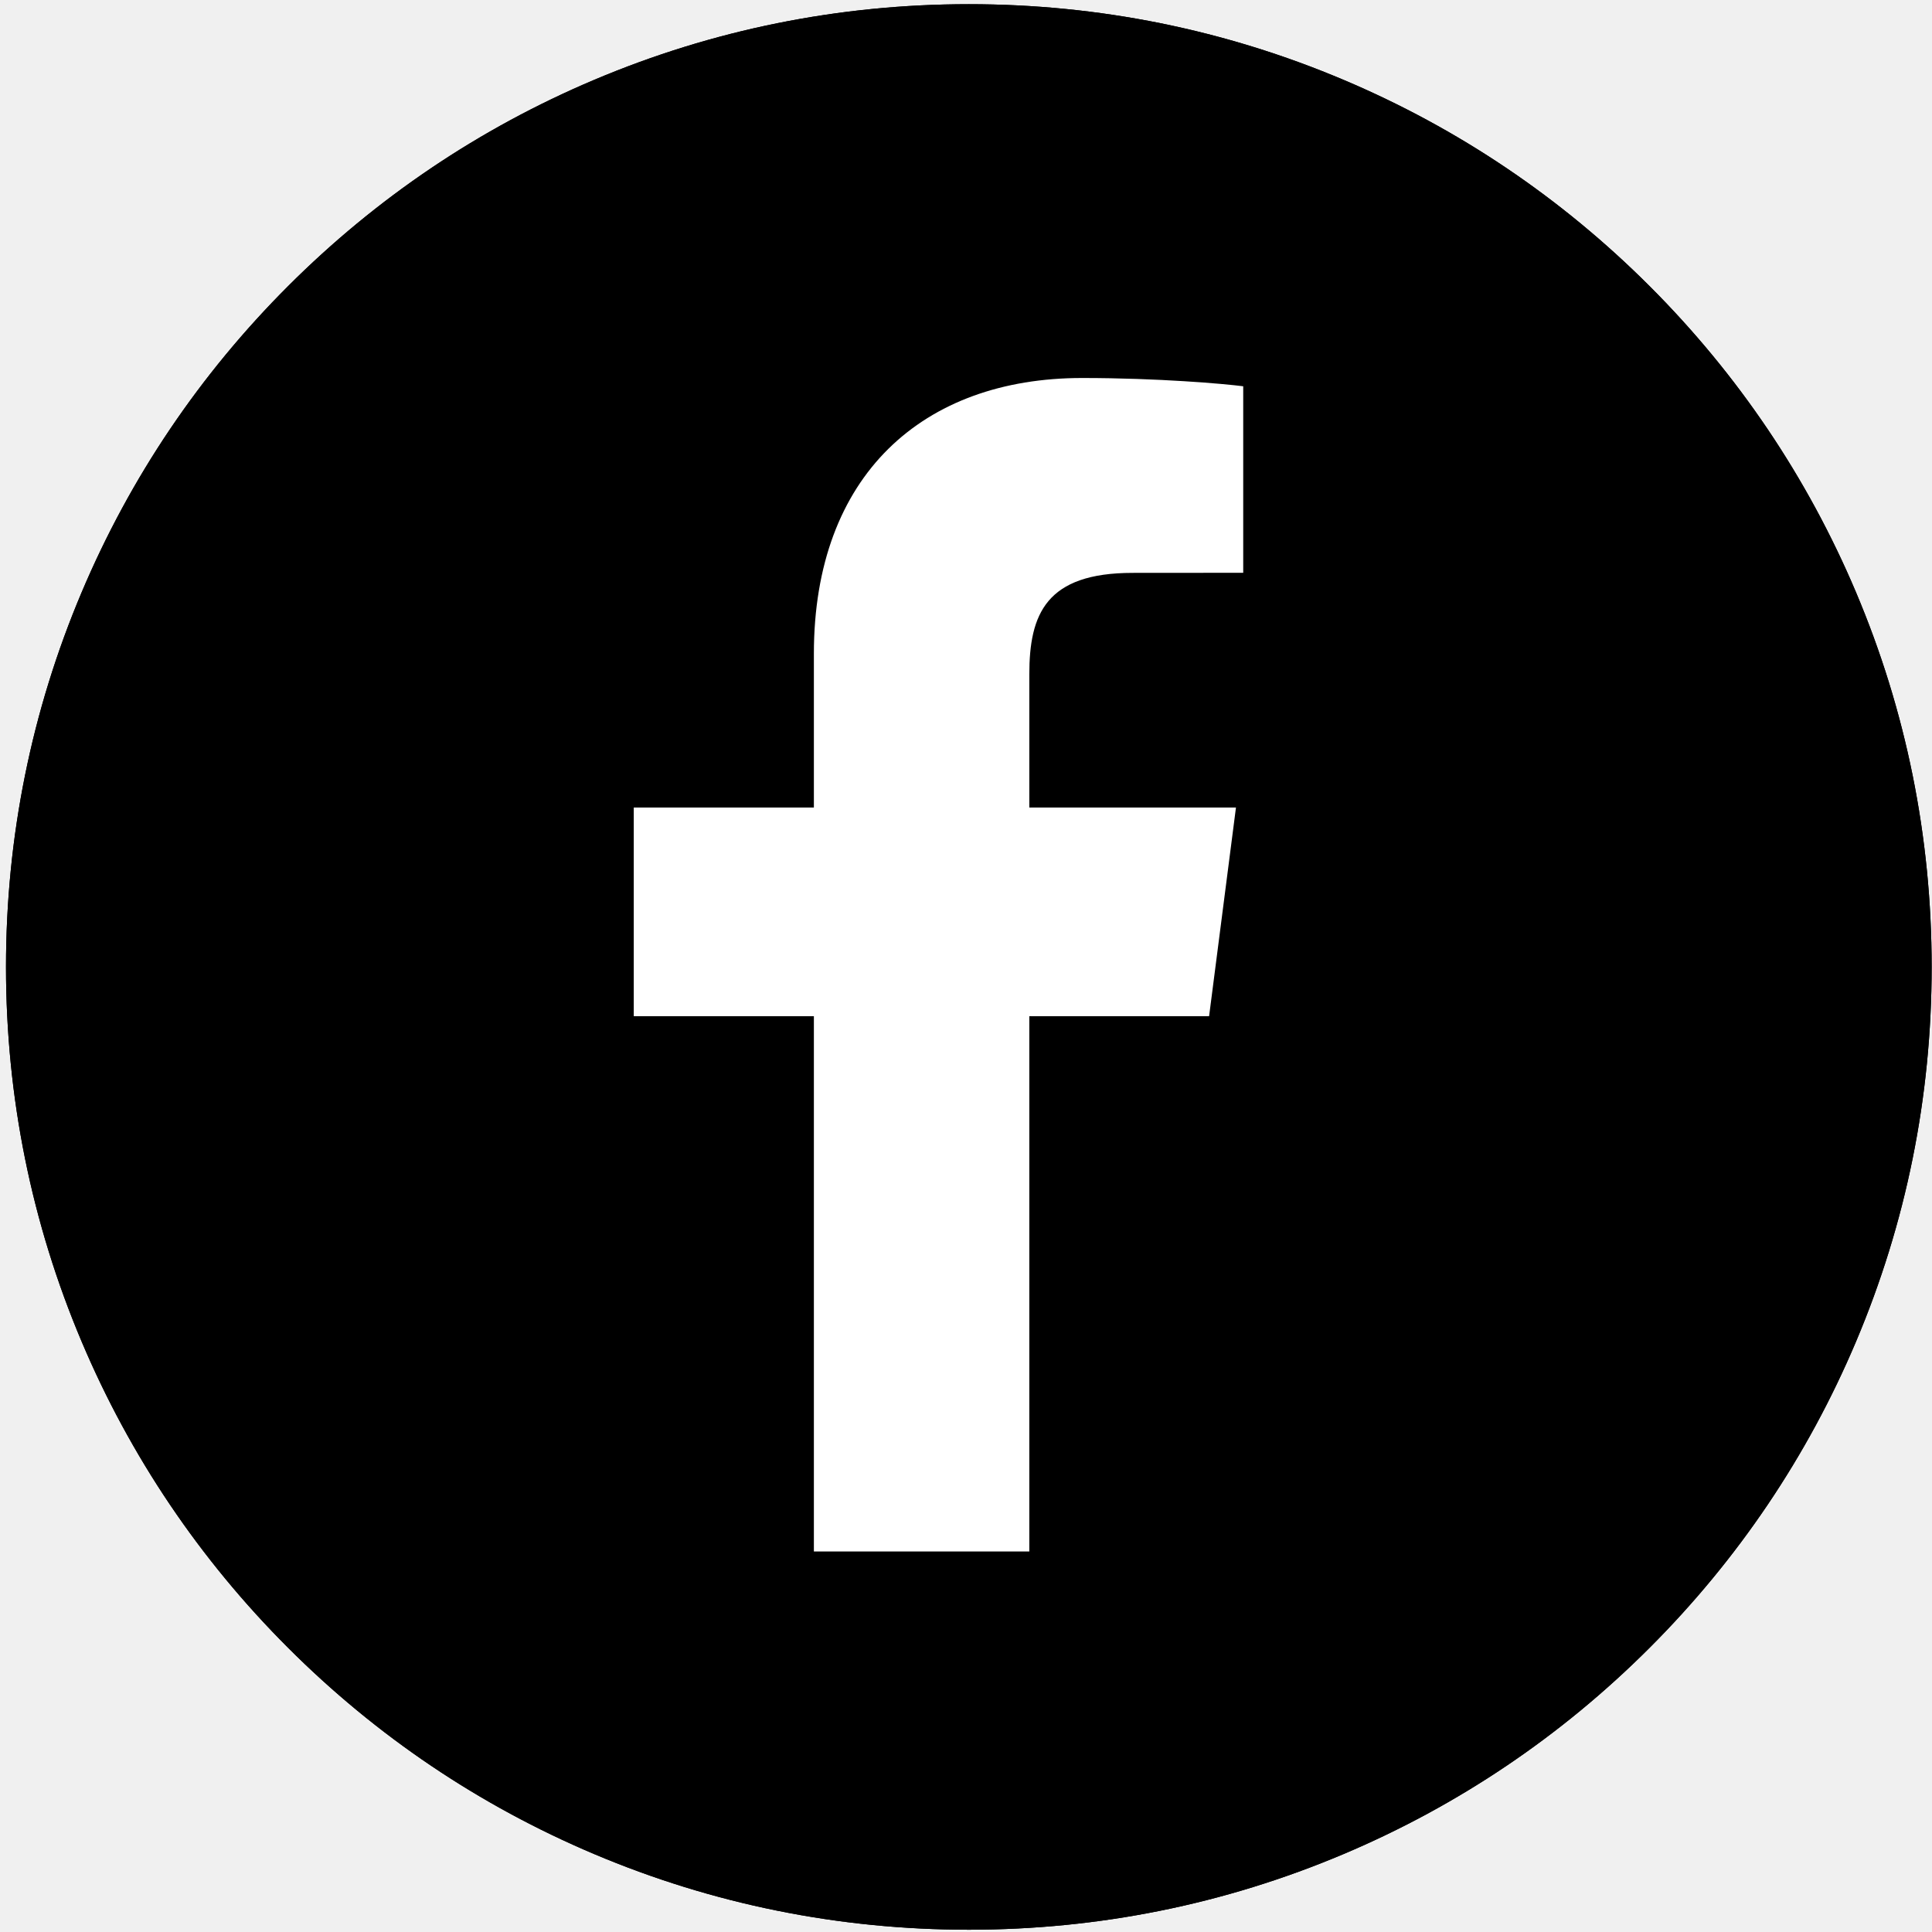
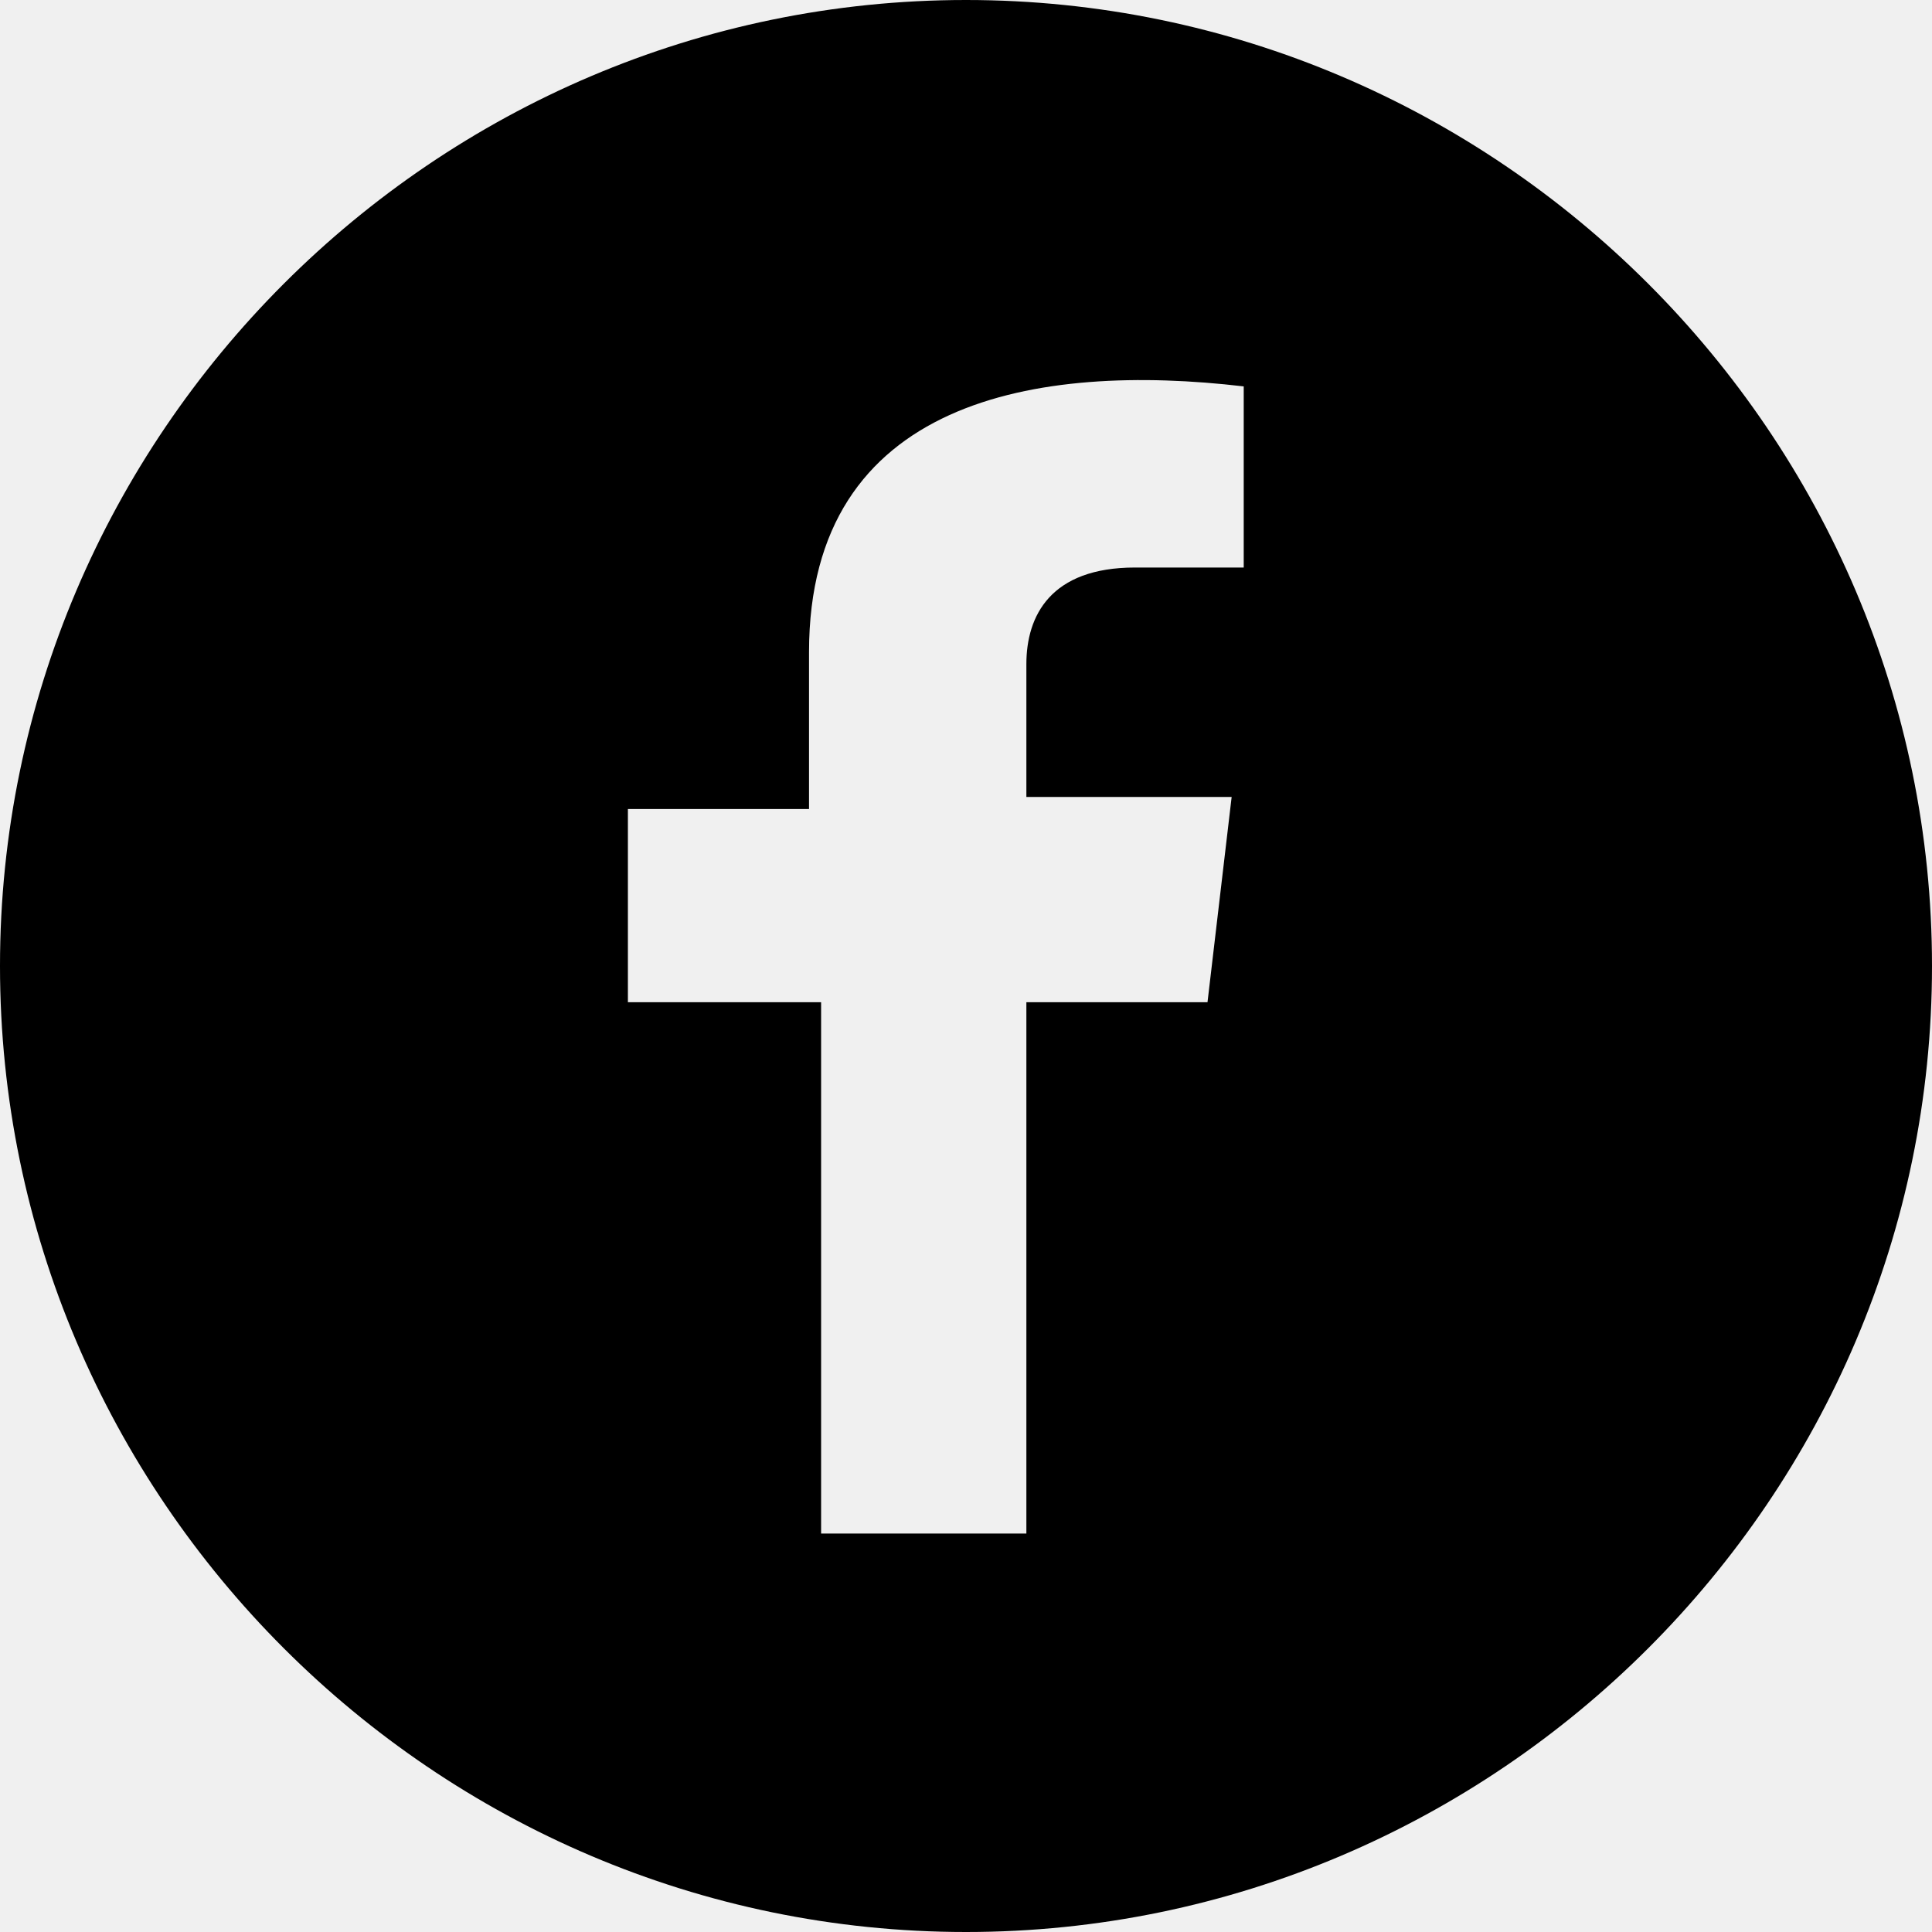
- <svg xmlns="http://www.w3.org/2000/svg" width="100%" height="100%" viewBox="0 0 1024 1024" version="1.1" xml:space="preserve" style="fill-rule:evenodd;clip-rule:evenodd;stroke-linejoin:round;stroke-miterlimit:1.414;">
-   <g transform="matrix(1.17906,0,0,1.17906,-107.864,-183.139)">
-     <path d="M527.03,1022.79C468.614,1022.79 411.928,1011.34 358.546,988.768C306.999,966.968 260.711,935.77 220.968,896.036C181.224,856.302 150.016,810.019 128.213,758.479C105.63,705.1 94.18,648.414 94.18,590C94.18,531.584 105.63,474.898 128.212,421.52C150.016,369.98 181.222,323.7 220.967,283.963C260.711,244.229 306.997,213.029 358.545,191.233C411.928,168.659 468.613,157.213 527.03,157.213C585.43,157.213 642.107,168.658 695.48,191.233C747.02,213.031 793.3,244.231 833.04,283.963C872.78,323.699 903.985,369.981 925.788,421.52C948.368,474.9 959.818,531.584 959.818,590C959.818,648.414 948.368,705.1 925.788,758.478C903.985,810.018 872.78,856.298 833.041,896.035C793.304,935.768 747.021,966.97 695.481,988.767C642.111,1011.34 585.434,1022.79 527.031,1022.79L527.03,1022.79ZM527.03,221.21C428.51,221.21 335.885,259.57 266.22,329.224C196.55,398.878 158.18,491.49 158.18,590C158.18,688.51 196.55,781.122 266.218,850.776C335.885,920.43 428.51,958.79 527.03,958.79C625.522,958.79 718.13,920.43 787.787,850.777C857.453,781.12 895.82,688.507 895.82,590C895.82,491.492 857.453,398.88 787.787,329.222C718.129,259.57 625.524,221.212 527.031,221.212L527.03,221.21Z" style="fill-rule:nonzero;" />
-   </g>
-   <g transform="matrix(1.17906,0,0,1.17906,-107.864,-183.139)">
-     <path d="M554.19,852.754L554.19,612.137L635.008,612.137L647.085,518.322L554.19,518.322L554.19,458.475C554.19,431.369 561.704,412.851 600.656,412.851L650.344,412.814L650.344,328.966C641.757,327.856 612.274,325.246 577.96,325.246C506.38,325.246 457.345,368.916 457.345,449.196L457.345,518.322L376.373,518.322L376.373,612.138L457.345,612.138L457.345,852.754L554.19,852.754Z" style="fill-rule:nonzero;" />
-   </g>
-   <g>
-     <g transform="matrix(1.17906,0,0,1.17906,-107.864,-183.139)">
-       <path d="M527.03,1022.79C468.614,1022.79 411.928,1011.34 358.546,988.768C306.999,966.968 260.711,935.77 220.968,896.036C181.224,856.302 150.016,810.019 128.213,758.479C105.63,705.1 94.18,648.414 94.18,590C94.18,531.584 105.63,474.898 128.212,421.52C150.016,369.98 181.222,323.7 220.967,283.963C260.711,244.229 306.997,213.029 358.545,191.233C411.928,168.659 468.613,157.213 527.03,157.213C585.43,157.213 642.107,168.658 695.48,191.233C747.02,213.031 793.3,244.231 833.04,283.963C872.78,323.699 903.985,369.981 925.788,421.52C948.368,474.9 959.818,531.584 959.818,590C959.818,648.414 948.368,705.1 925.788,758.478C903.985,810.018 872.78,856.298 833.041,896.035C793.304,935.768 747.021,966.97 695.481,988.767C642.111,1011.34 585.434,1022.79 527.031,1022.79L527.03,1022.79Z" style="fill-rule:nonzero;" />
-     </g>
-     <g transform="matrix(1.17906,0,0,1.17906,-107.864,-183.139)">
-       <path d="M554.19,852.754L554.19,612.137L635.008,612.137L647.085,518.322L554.19,518.322L554.19,458.475C554.19,431.369 561.704,412.851 600.656,412.851L650.344,412.814L650.344,328.966C641.757,327.856 612.274,325.246 577.96,325.246C506.38,325.246 457.345,368.916 457.345,449.196L457.345,518.322L376.373,518.322L376.373,612.138L457.345,612.138L457.345,852.754L554.19,852.754Z" style="fill:white;fill-rule:nonzero;" />
-     </g>
-   </g>
+ <svg xmlns="http://www.w3.org/2000/svg" viewBox="0 0 16 16">
+   <path d="M8 0C3.6 0 0 3.6 0 8s3.6 8 8 8 8-3.6 8-8-3.6-8-8-8zm2.3 4.7h-.9c-.7 0-.9.4-.9.8v1.1h1.7L10 8.3H8.5v4.4H6.8V8.3H5.2V6.7h1.5V5.4c0-2.1 1.9-2.4 3.6-2.2v1.5z" />
</svg>
